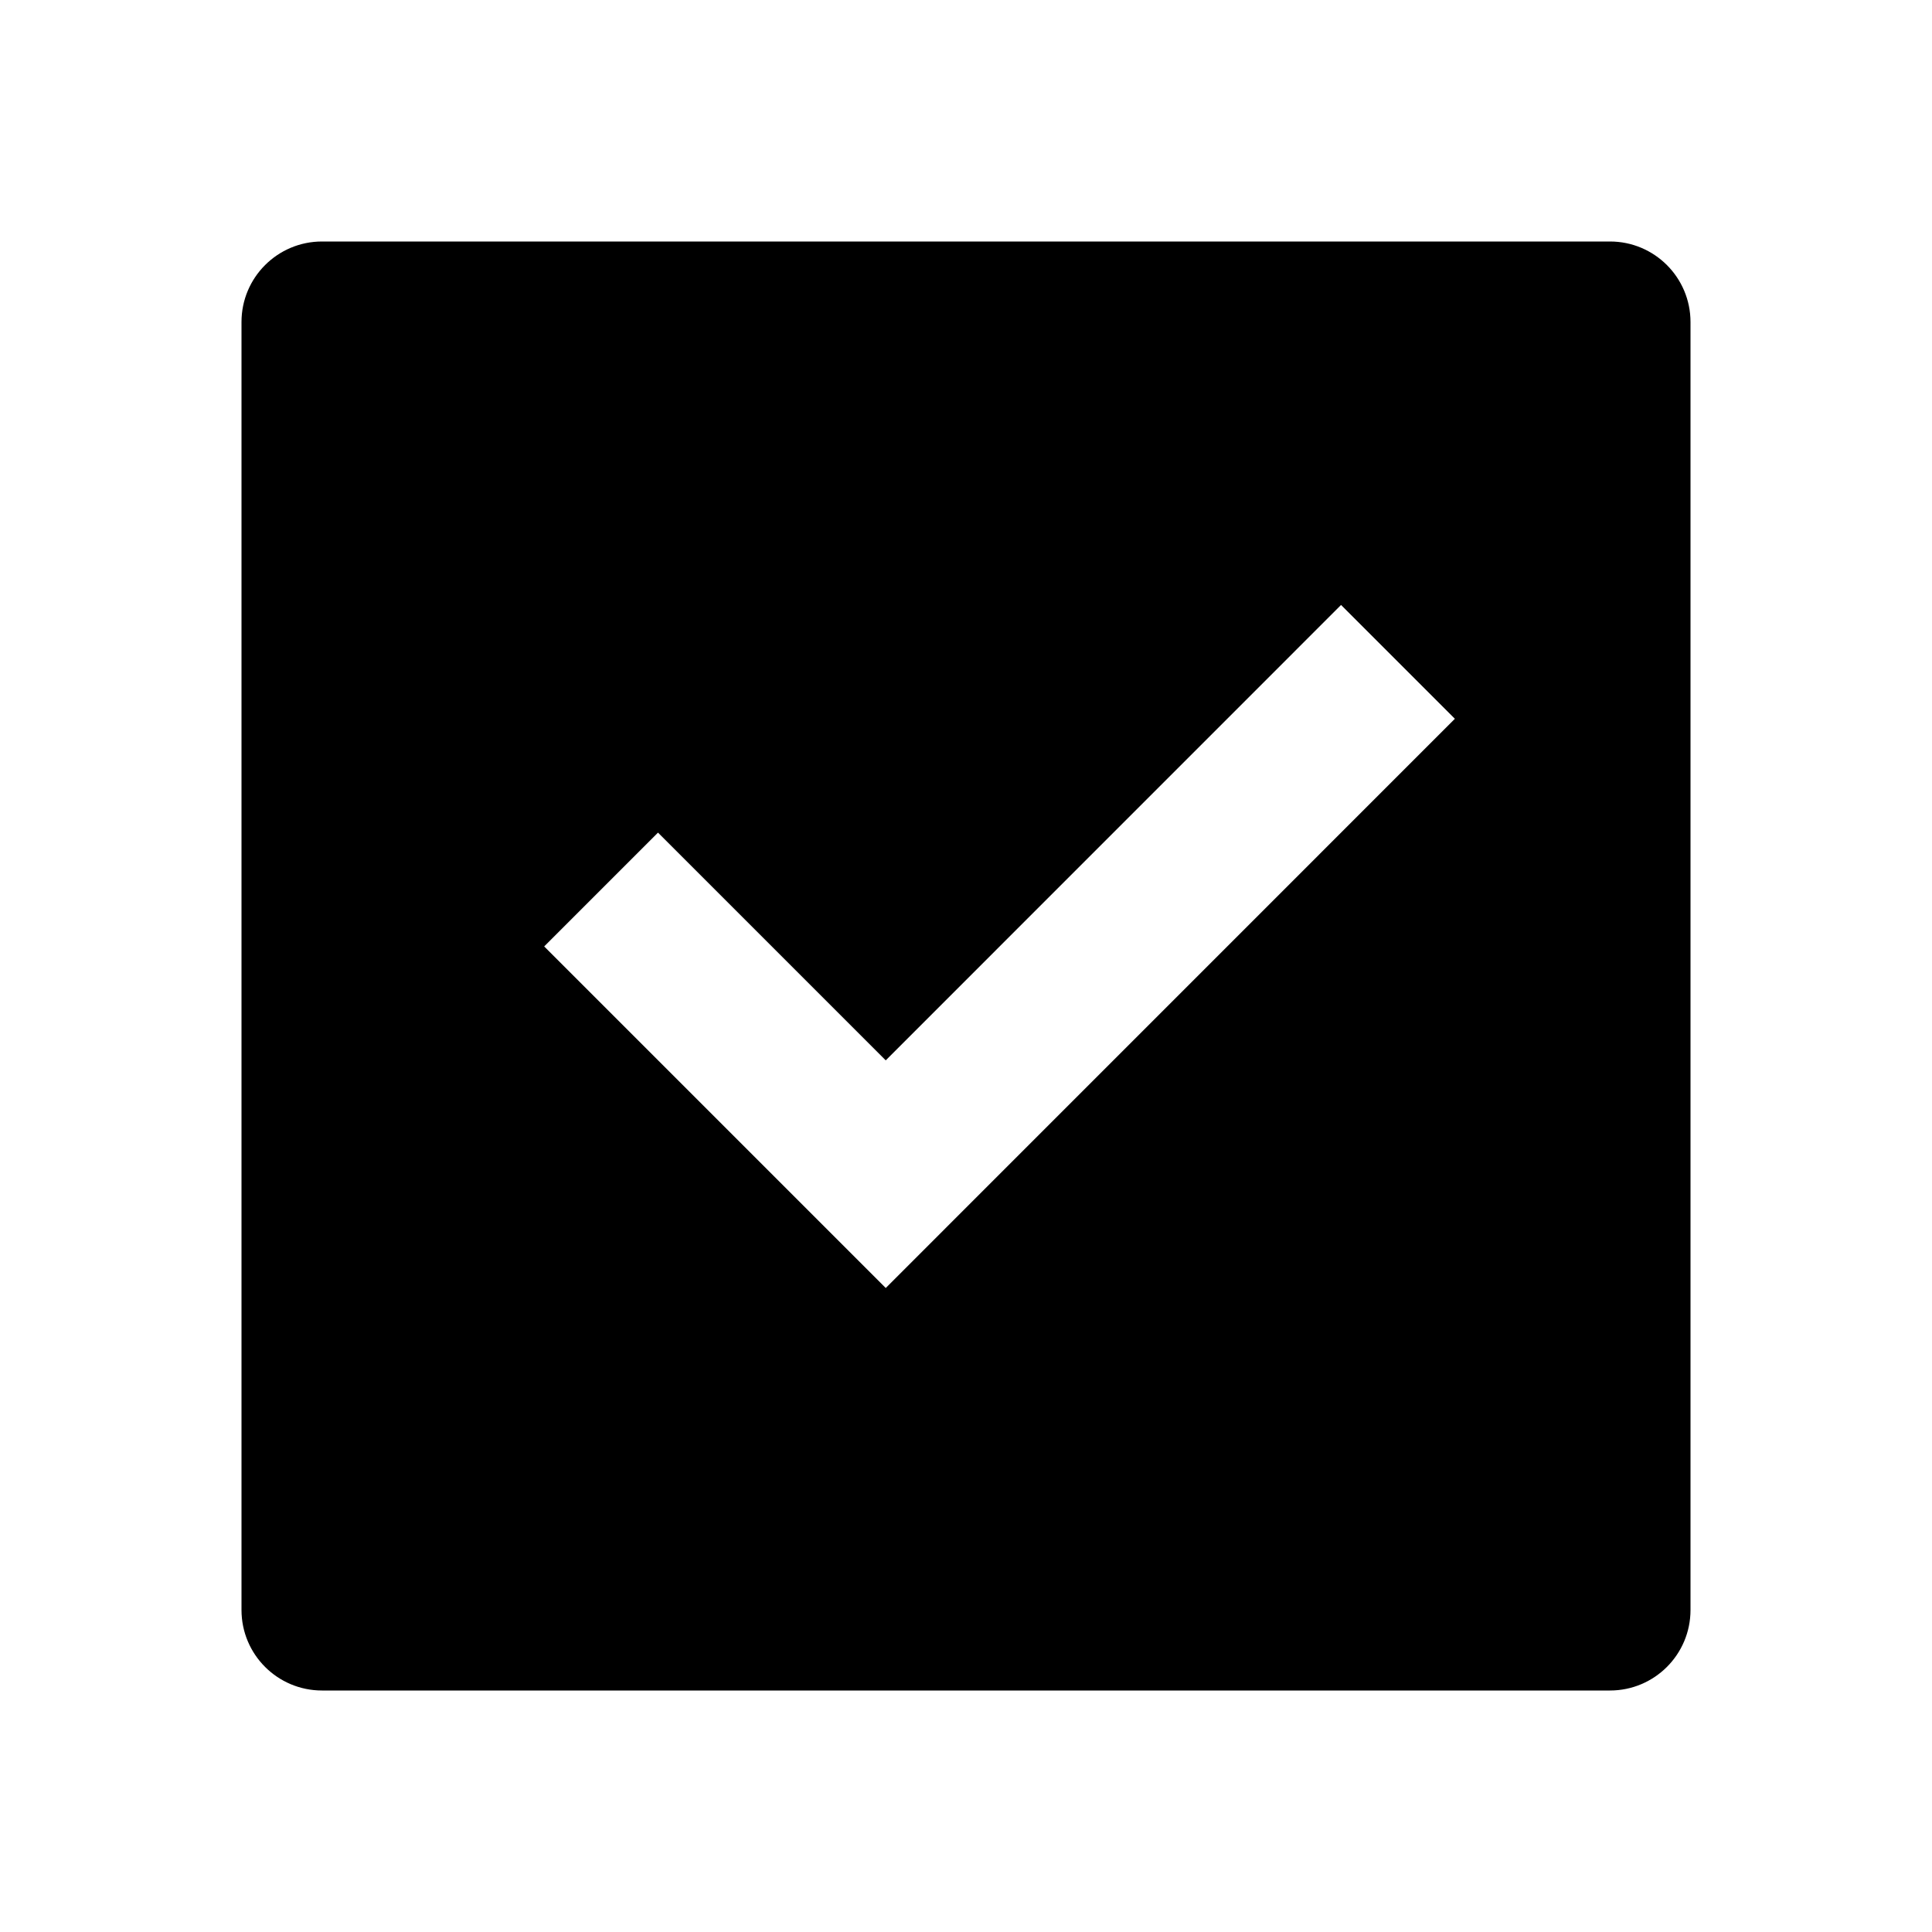
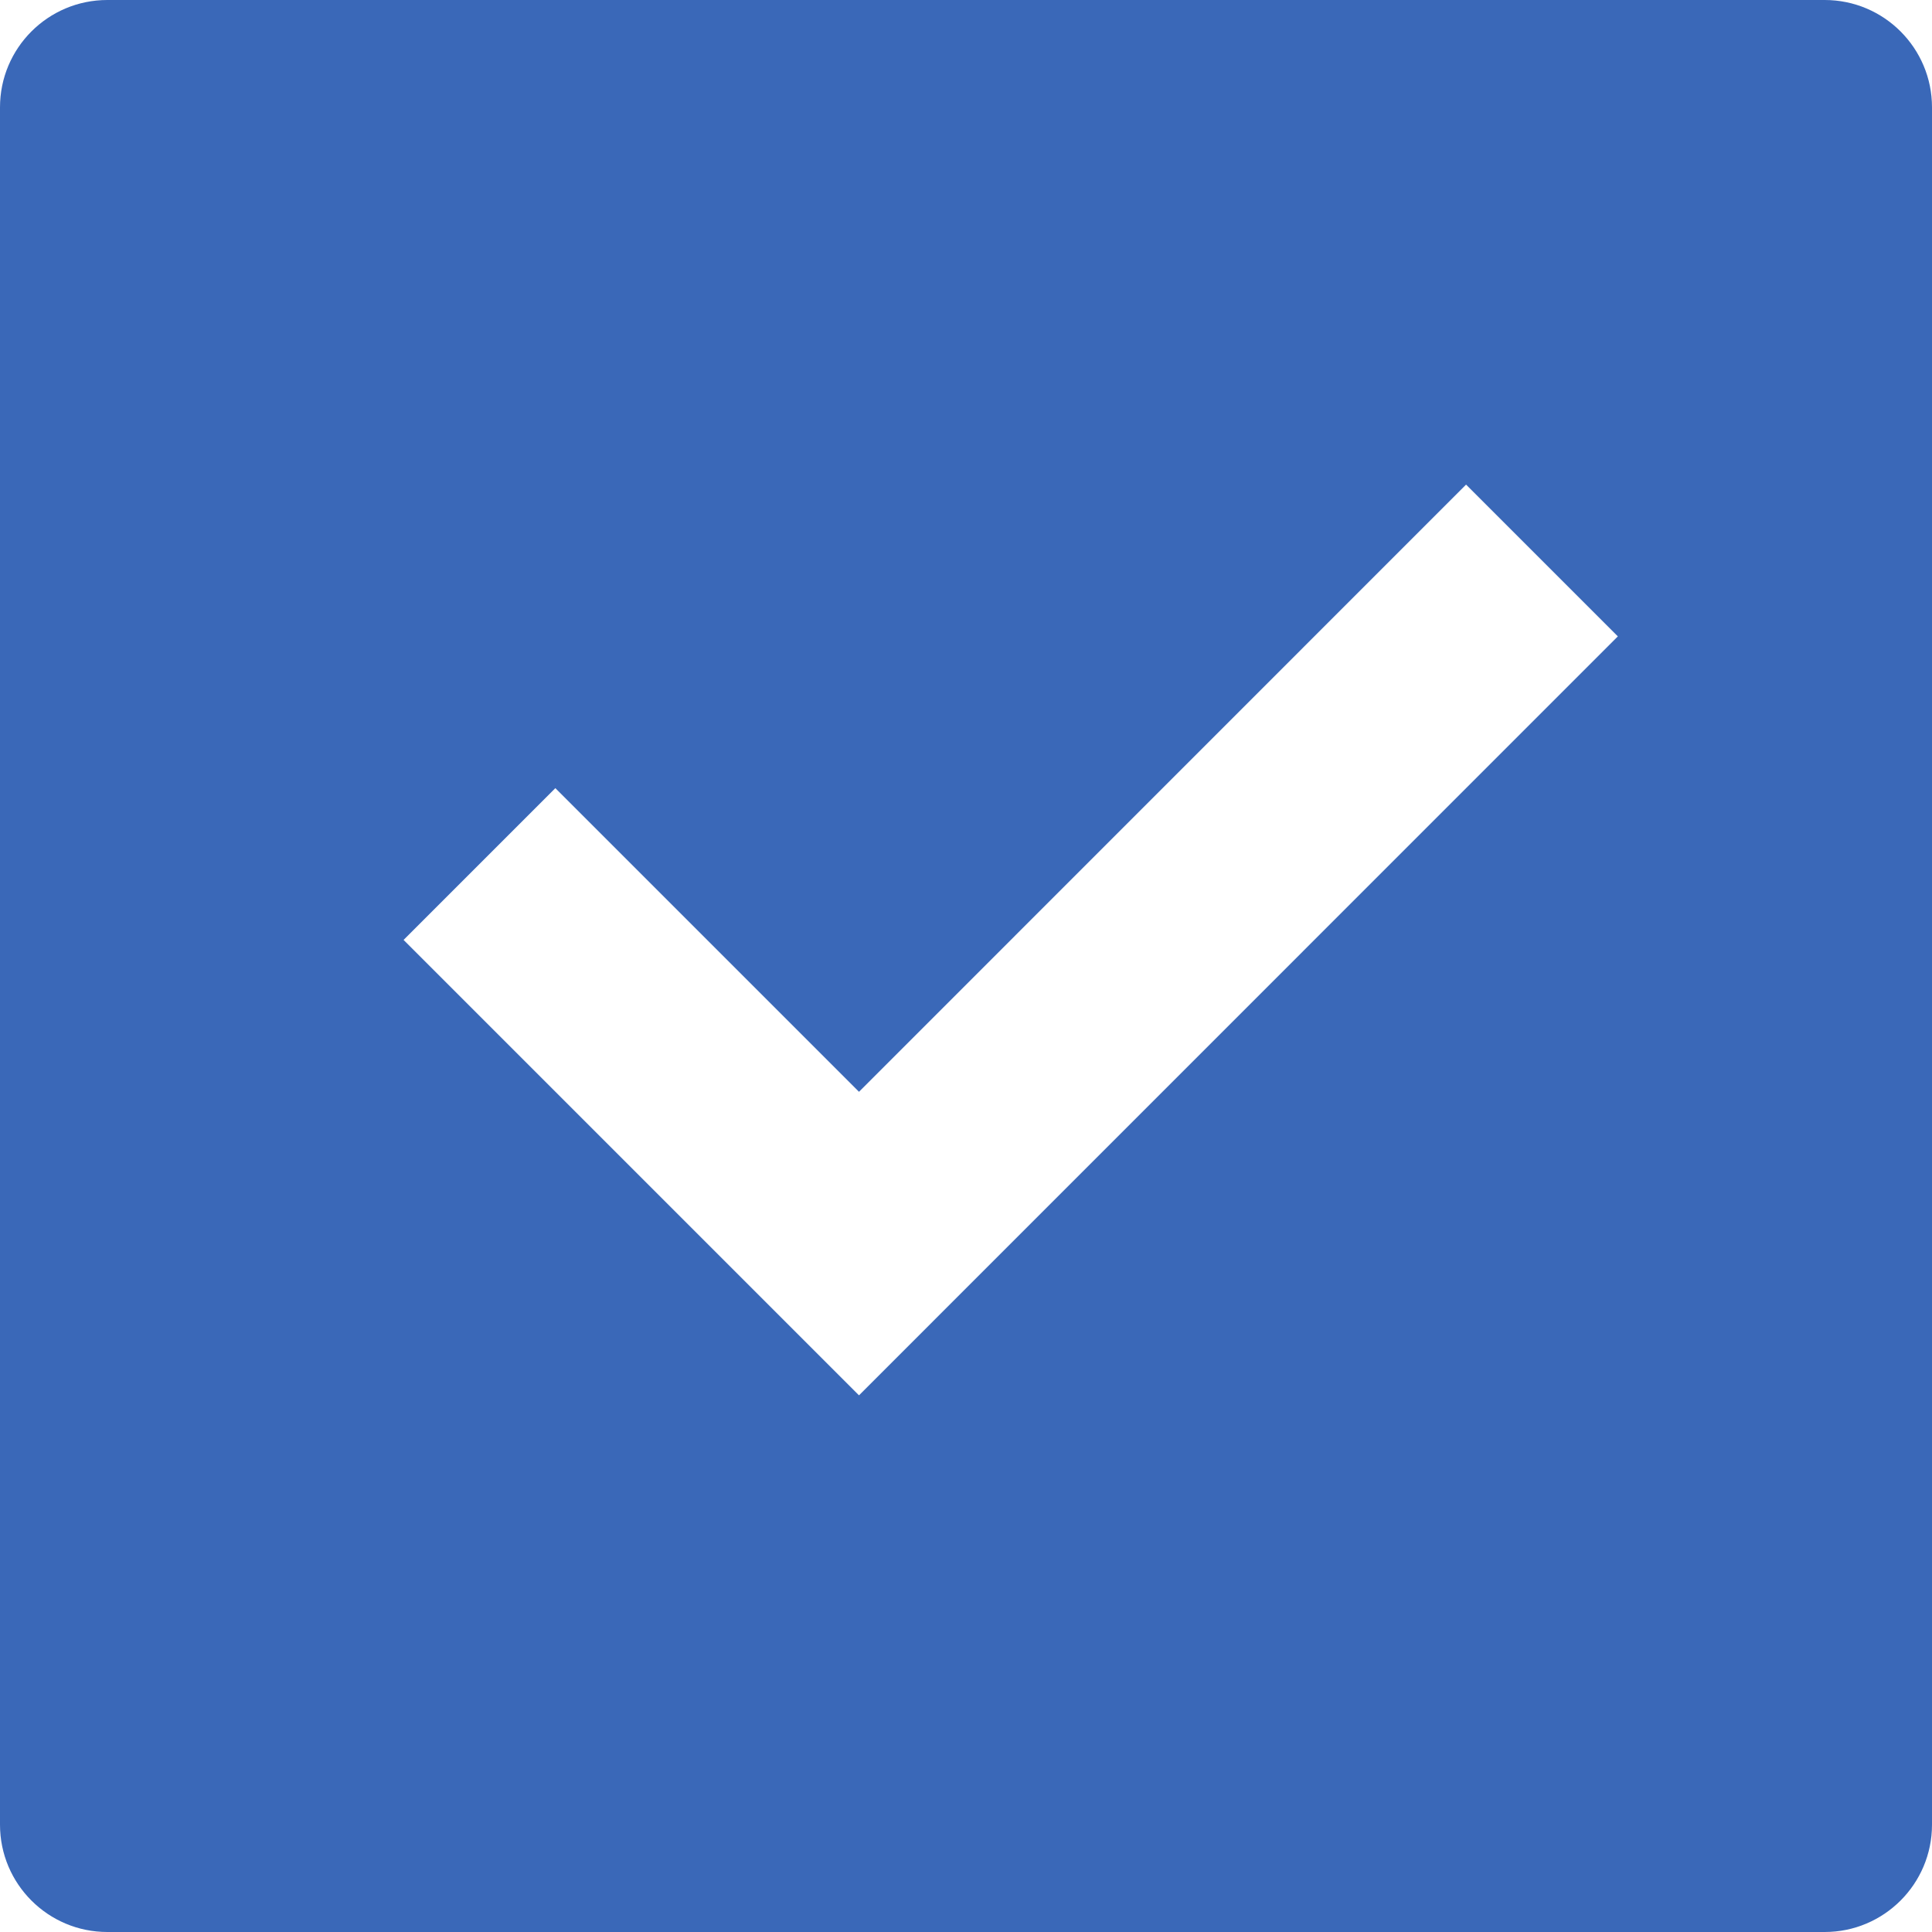
- <svg xmlns="http://www.w3.org/2000/svg" viewBox="0 0 24 24">
-   <g>
-     <path d="M0 0h24v24H0z" fill="none" />
-     <path d="M4 3h16a1 1 0 0 1 1 1v16a1 1 0 0 1-1 1H4a1 1 0 0 1-1-1V4a1 1 0 0 1 1-1zm7.003 13l7.07-7.071-1.414-1.414-5.656 5.657-2.829-2.829-1.414 1.414L11.003 16z" />
-   </g>
+ <svg xmlns="http://www.w3.org/2000/svg" width="18" height="18" fill="none">
+   <path fill="#3A68B8" d="M1 0h16a1 1 0 0 1 1 1v16a1 1 0 0 1-1 1H1a1 1 0 0 1-1-1V1a1 1 0 0 1 1-1Zm7.003 13 7.07-7.071-1.414-1.414-5.656 5.657-2.829-2.829L3.76 8.757 8.003 13Z" />
</svg>
